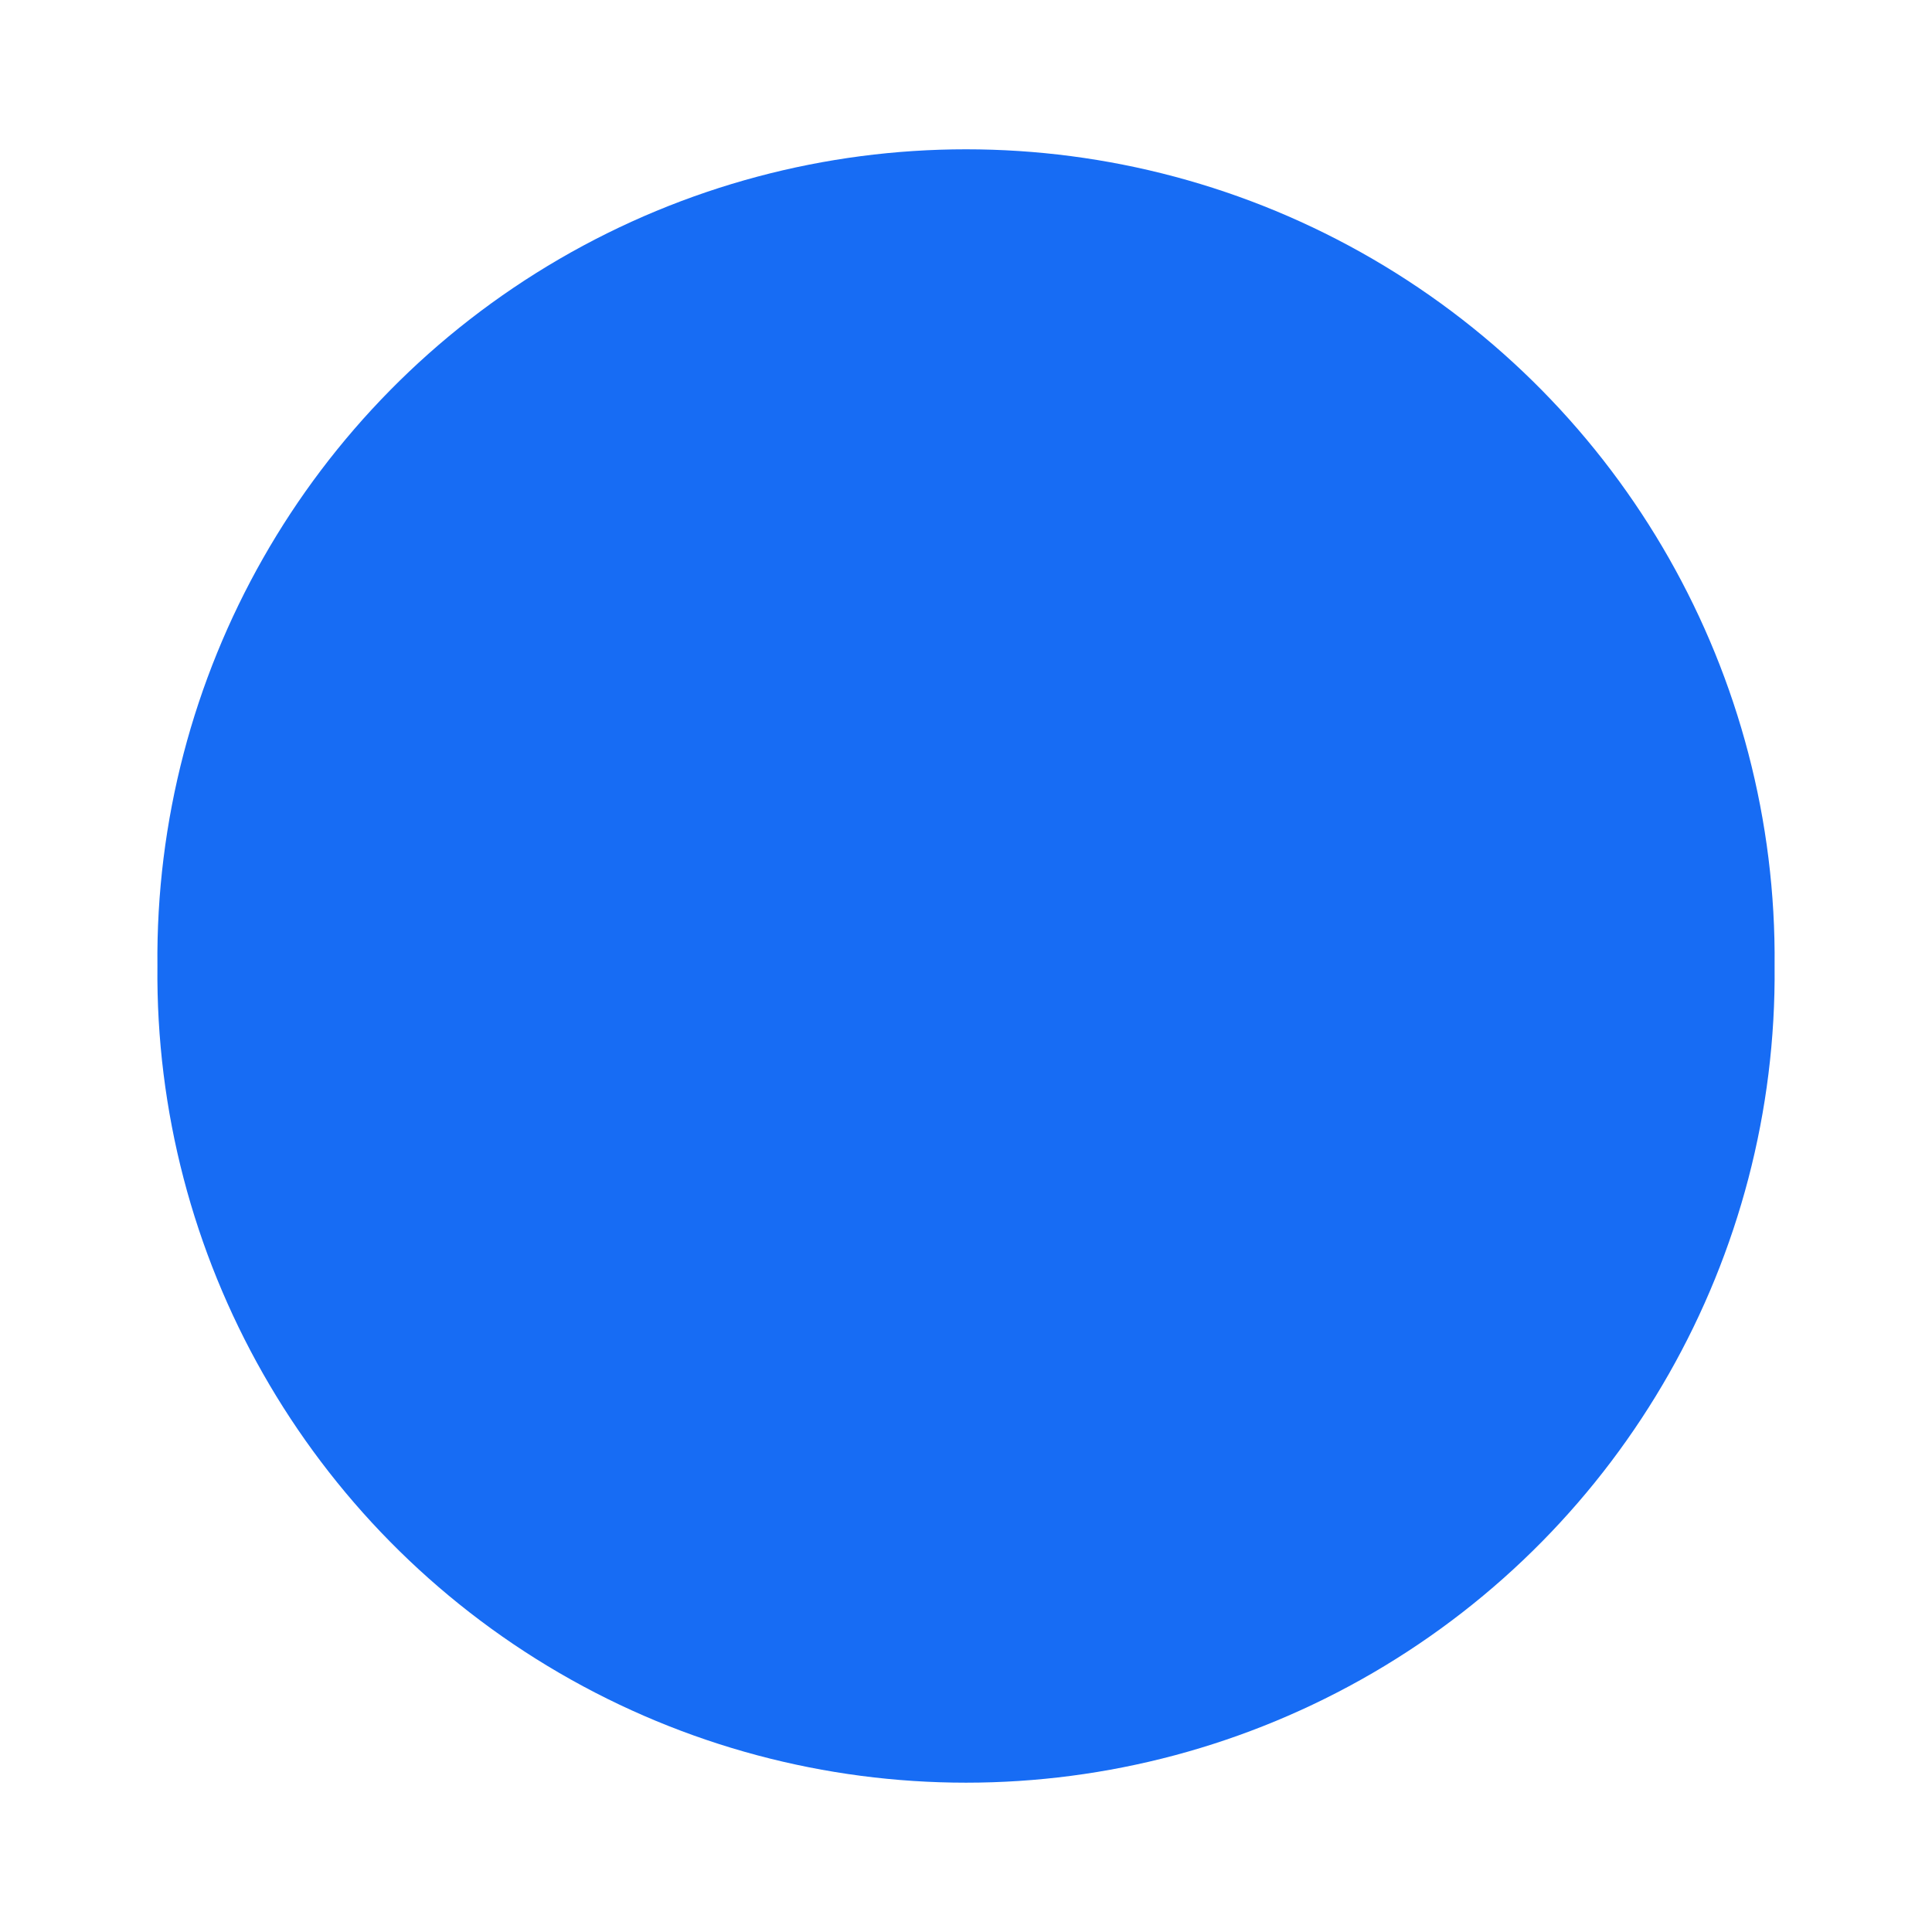
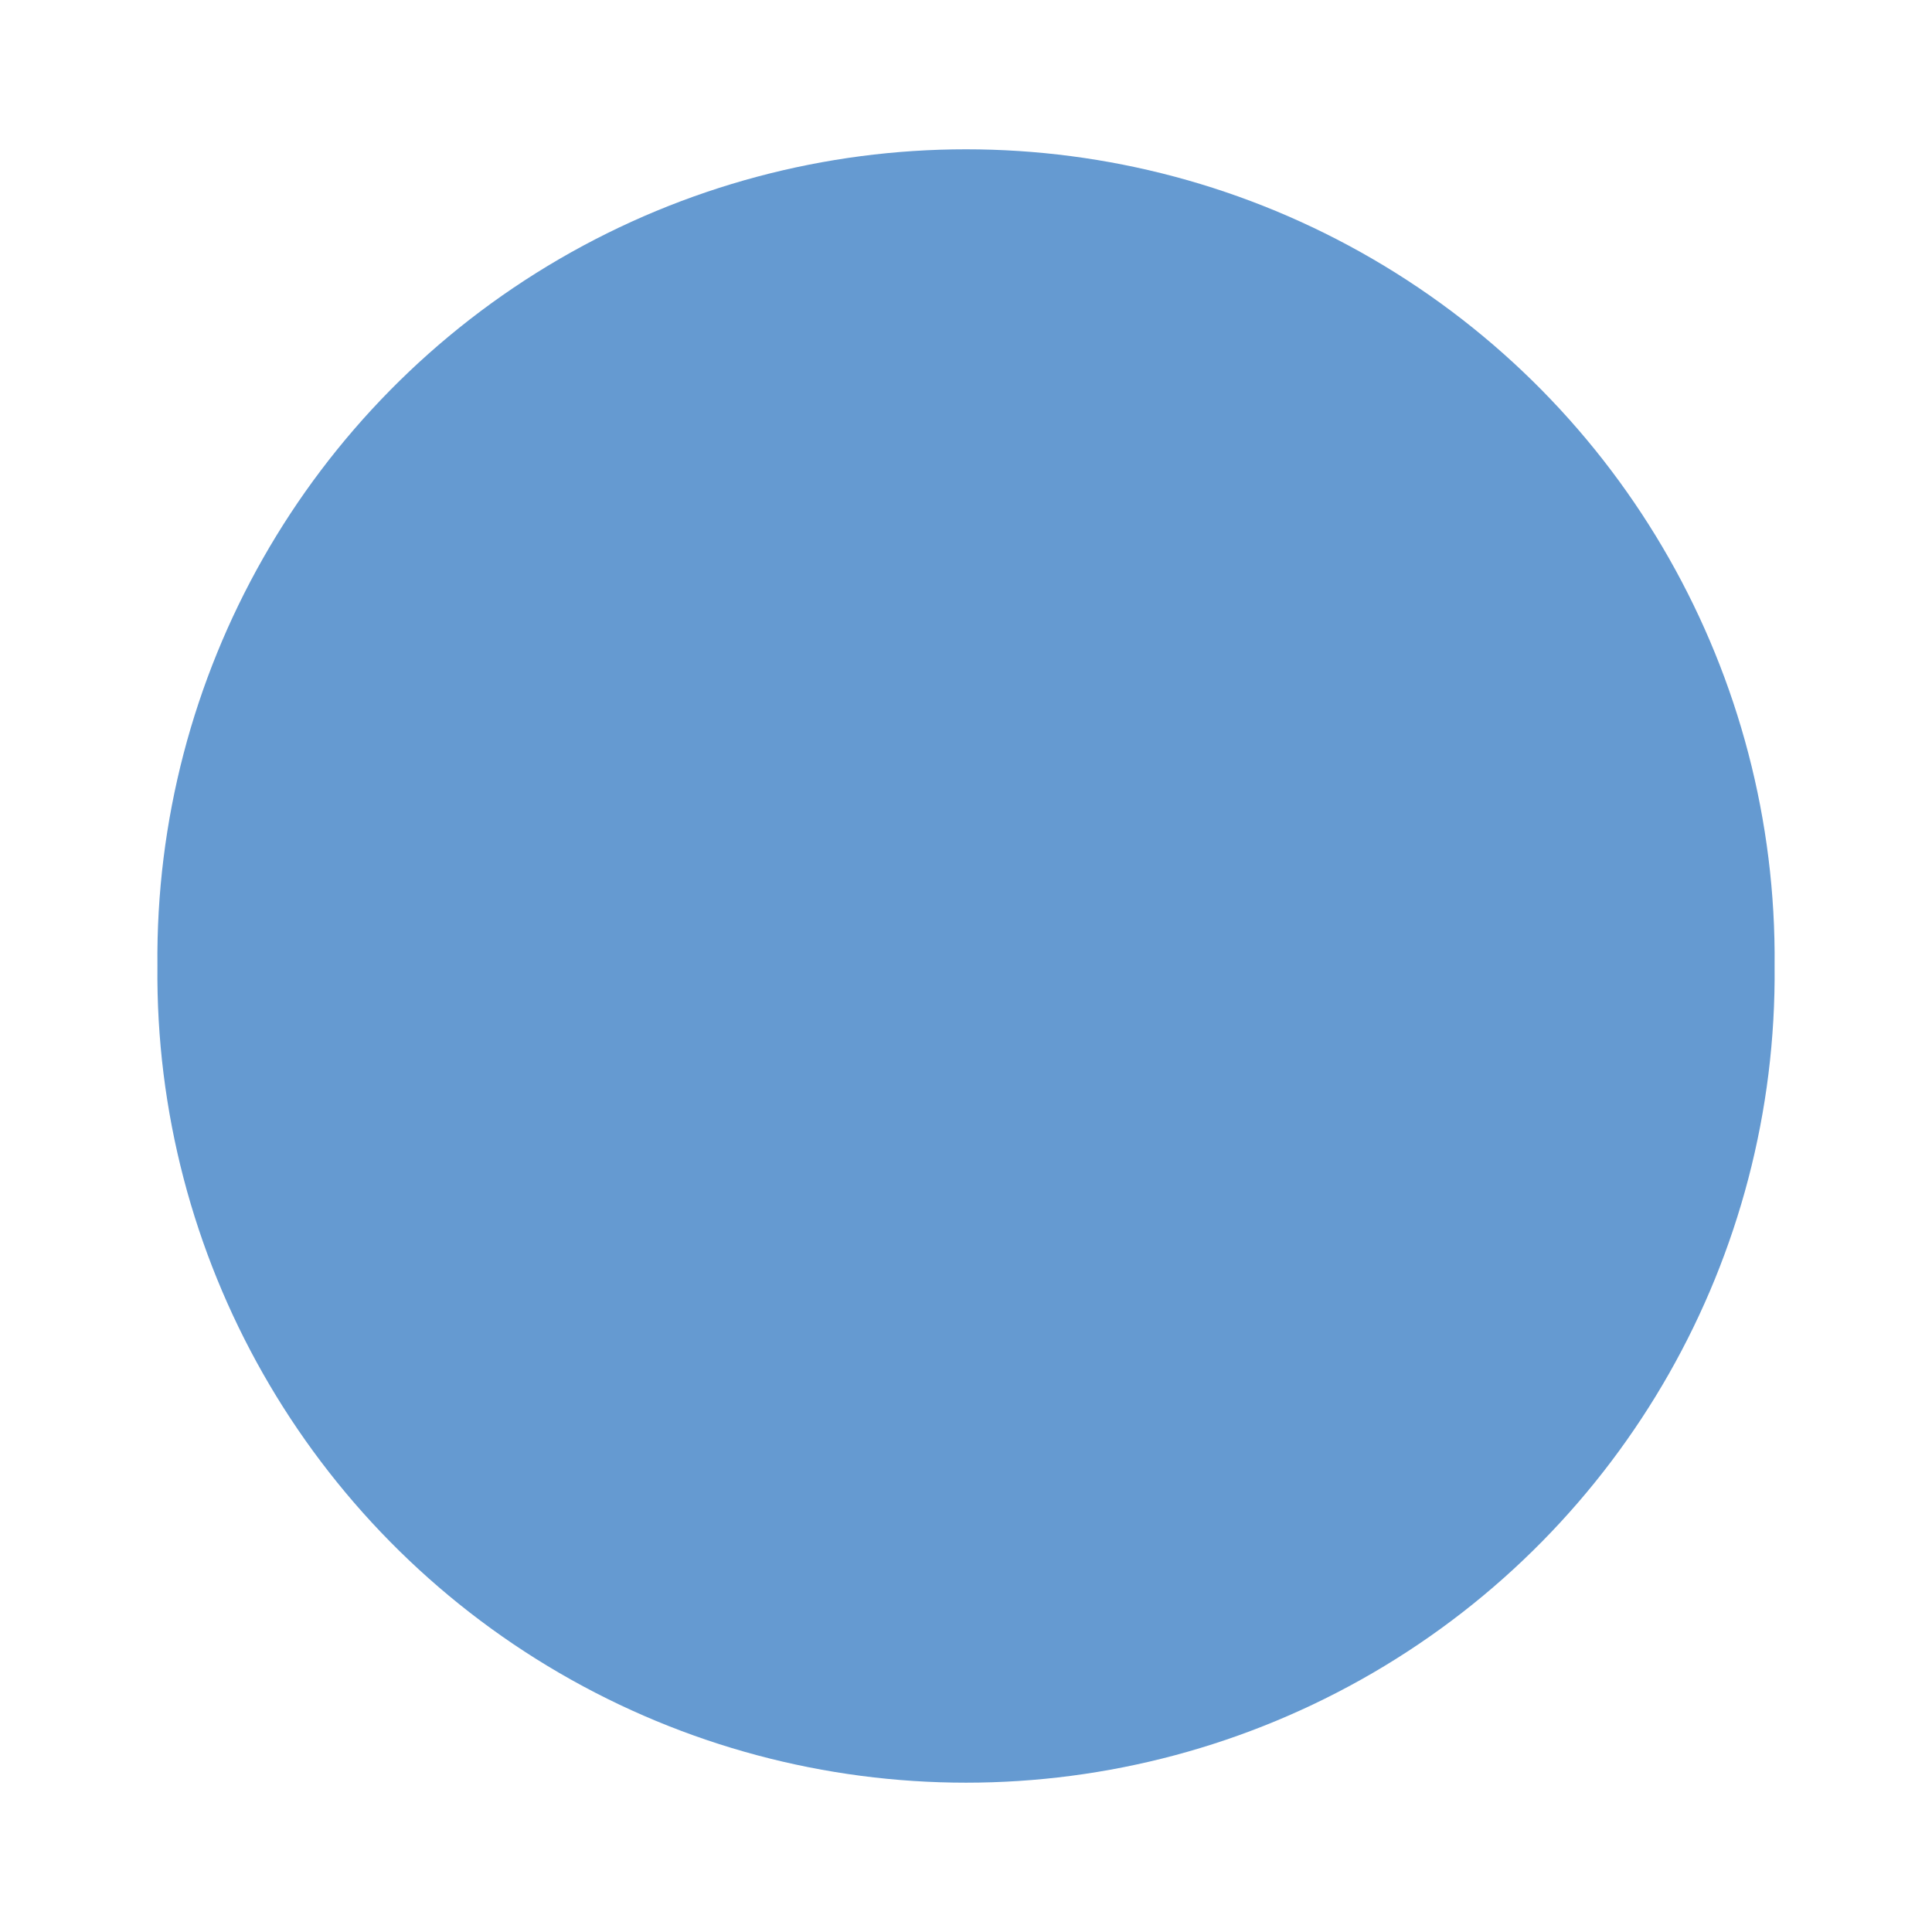
<svg xmlns="http://www.w3.org/2000/svg" width="24" height="24" id="svg2" version="1.1">
  <defs id="defs4" />
  <g id="layer1" transform="translate(0,-1028.362)">
    <g id="fullwidth_active">
      <rect y="1028.362" x="0" height="24" width="24" id="rect3759" style="fill:none;fill-opacity:1;stroke:none" />
-       <path transform="translate(6.419643,1027.21)" d="m 15.625,13.152 a 10.045,10.045 0 1 1 -20.089,0 10.045,10.045 0 1 1 20.089,0 z" id="path2986" style="fill:#176cf4;fill-opacity:1;stroke:none" />
+       <path transform="translate(6.419643,1027.21)" d="m 15.625,13.152 a 10.045,10.045 0 1 1 -20.089,0 10.045,10.045 0 1 1 20.089,0 z" id="path2986" style="fill:#659ad1;fill-opacity:1;stroke:none" />
    </g>
  </g>
</svg>
